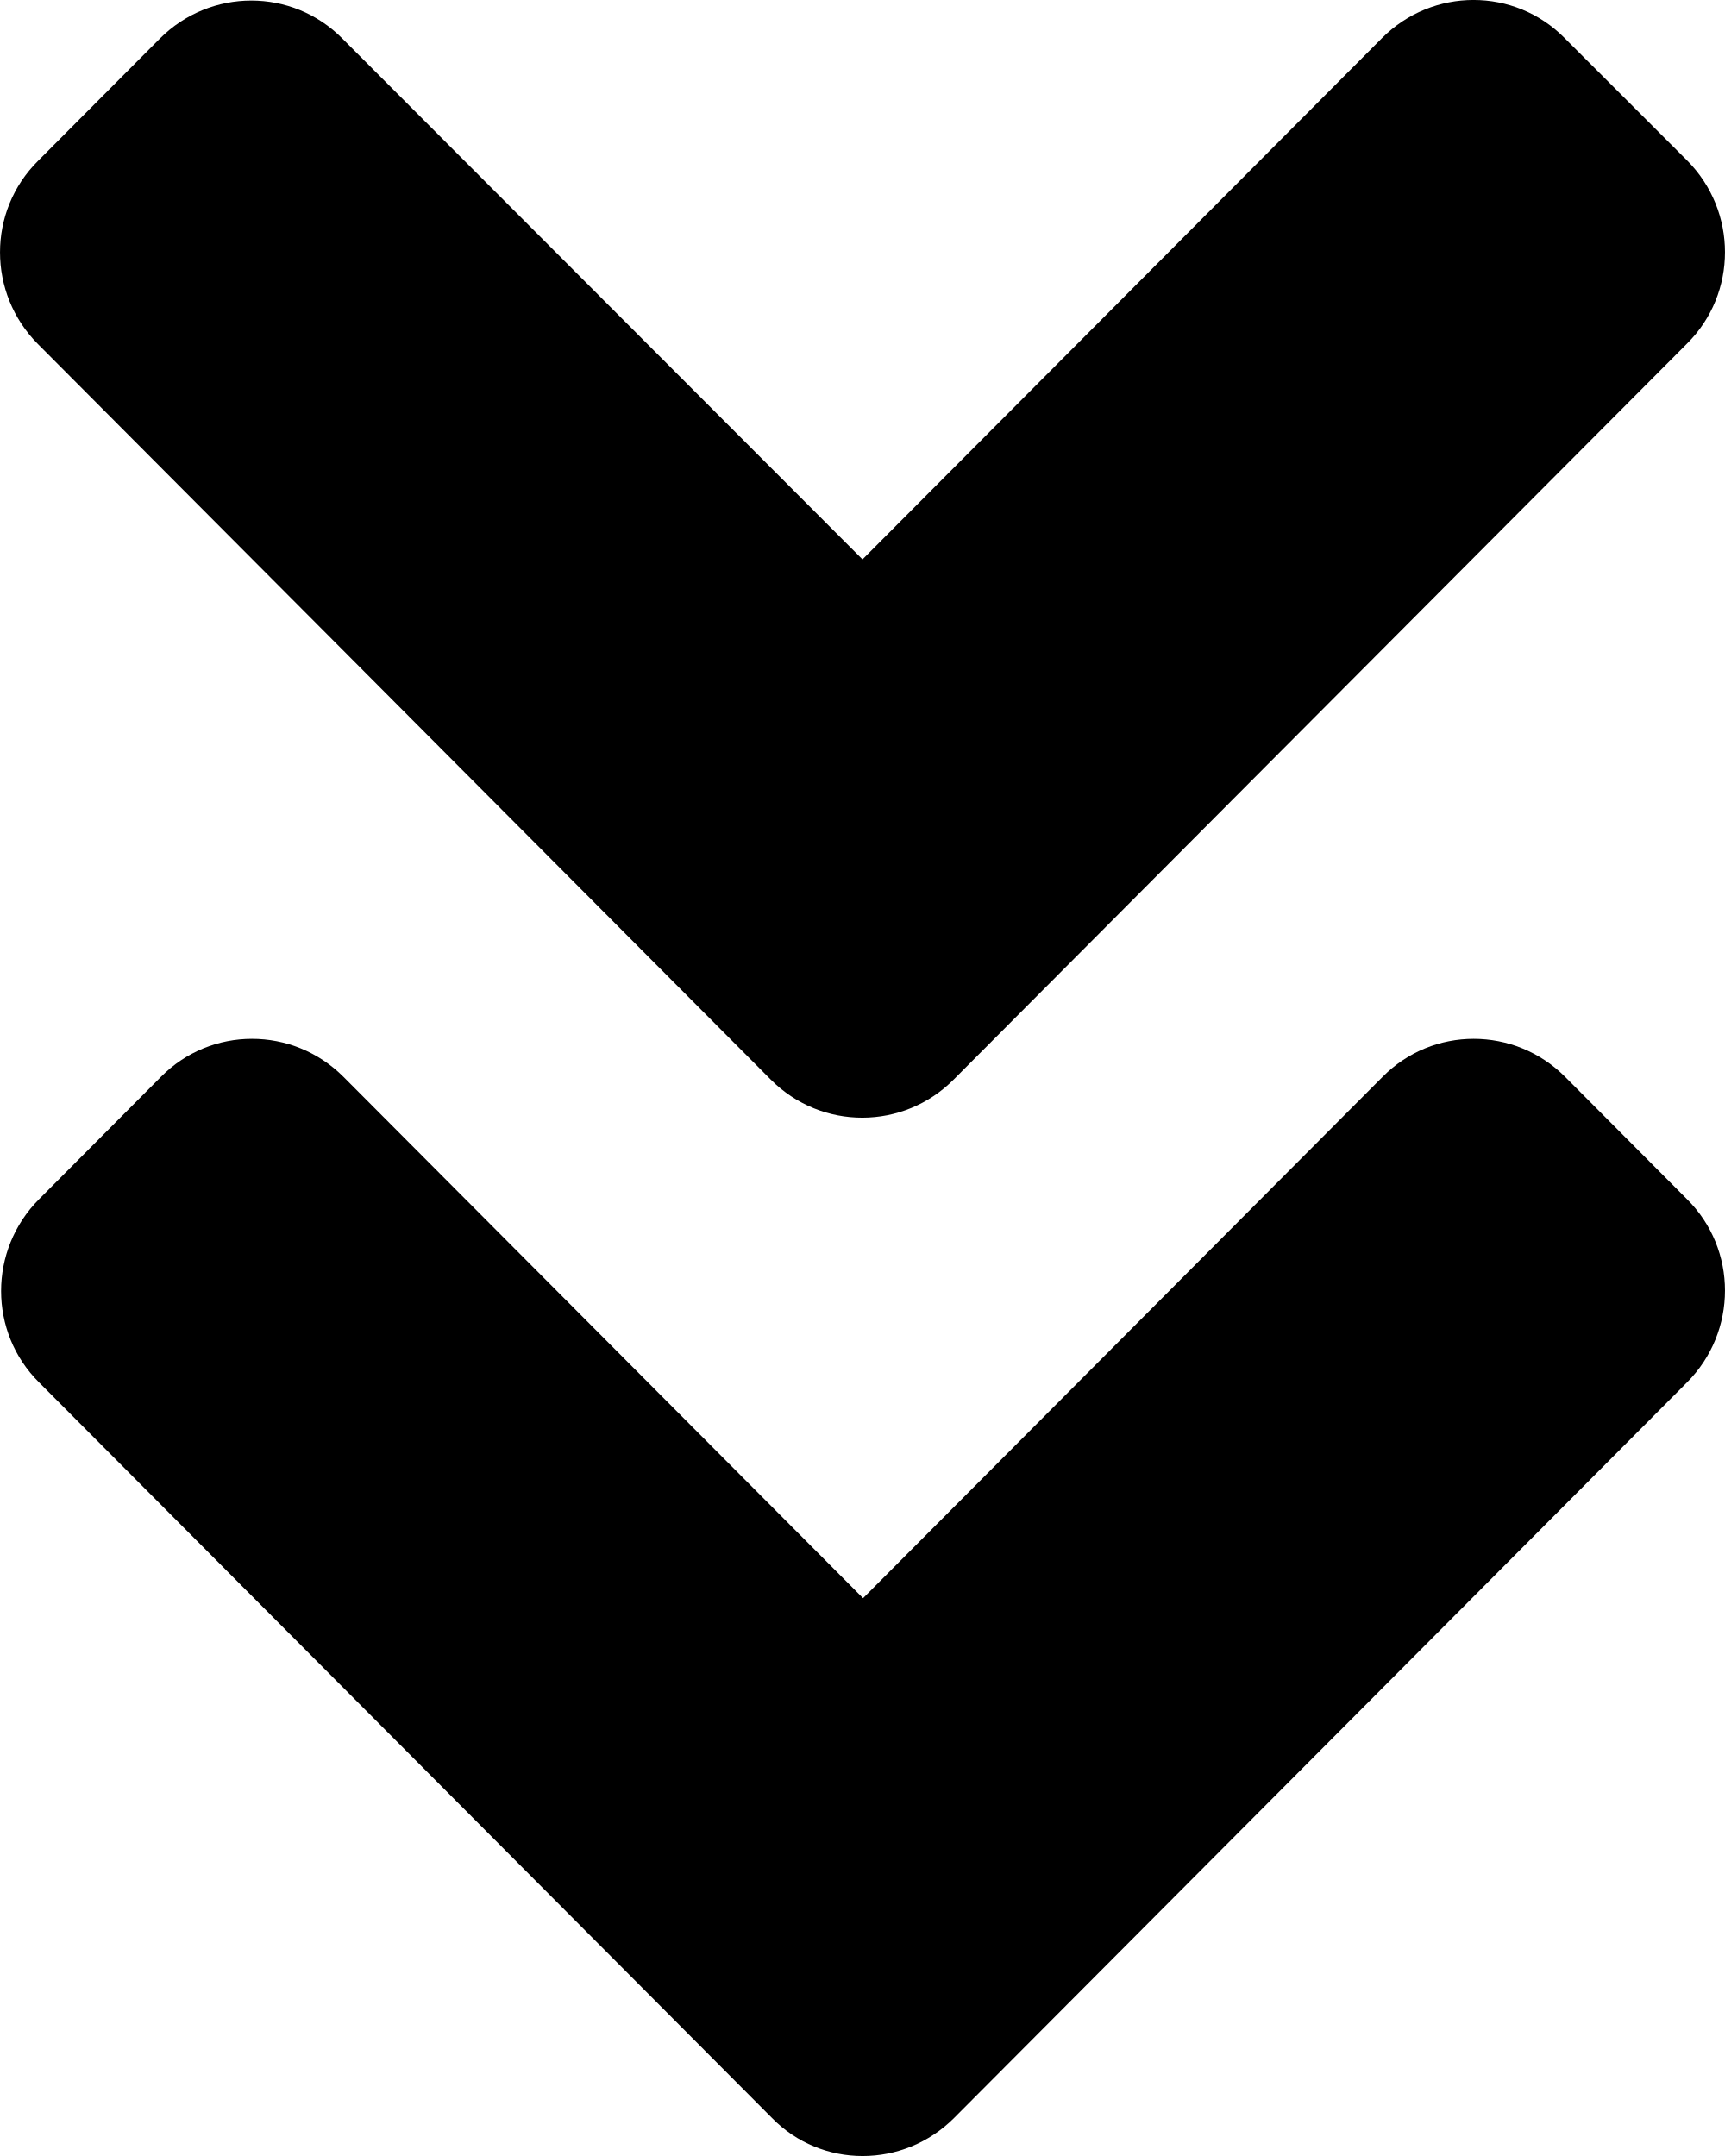
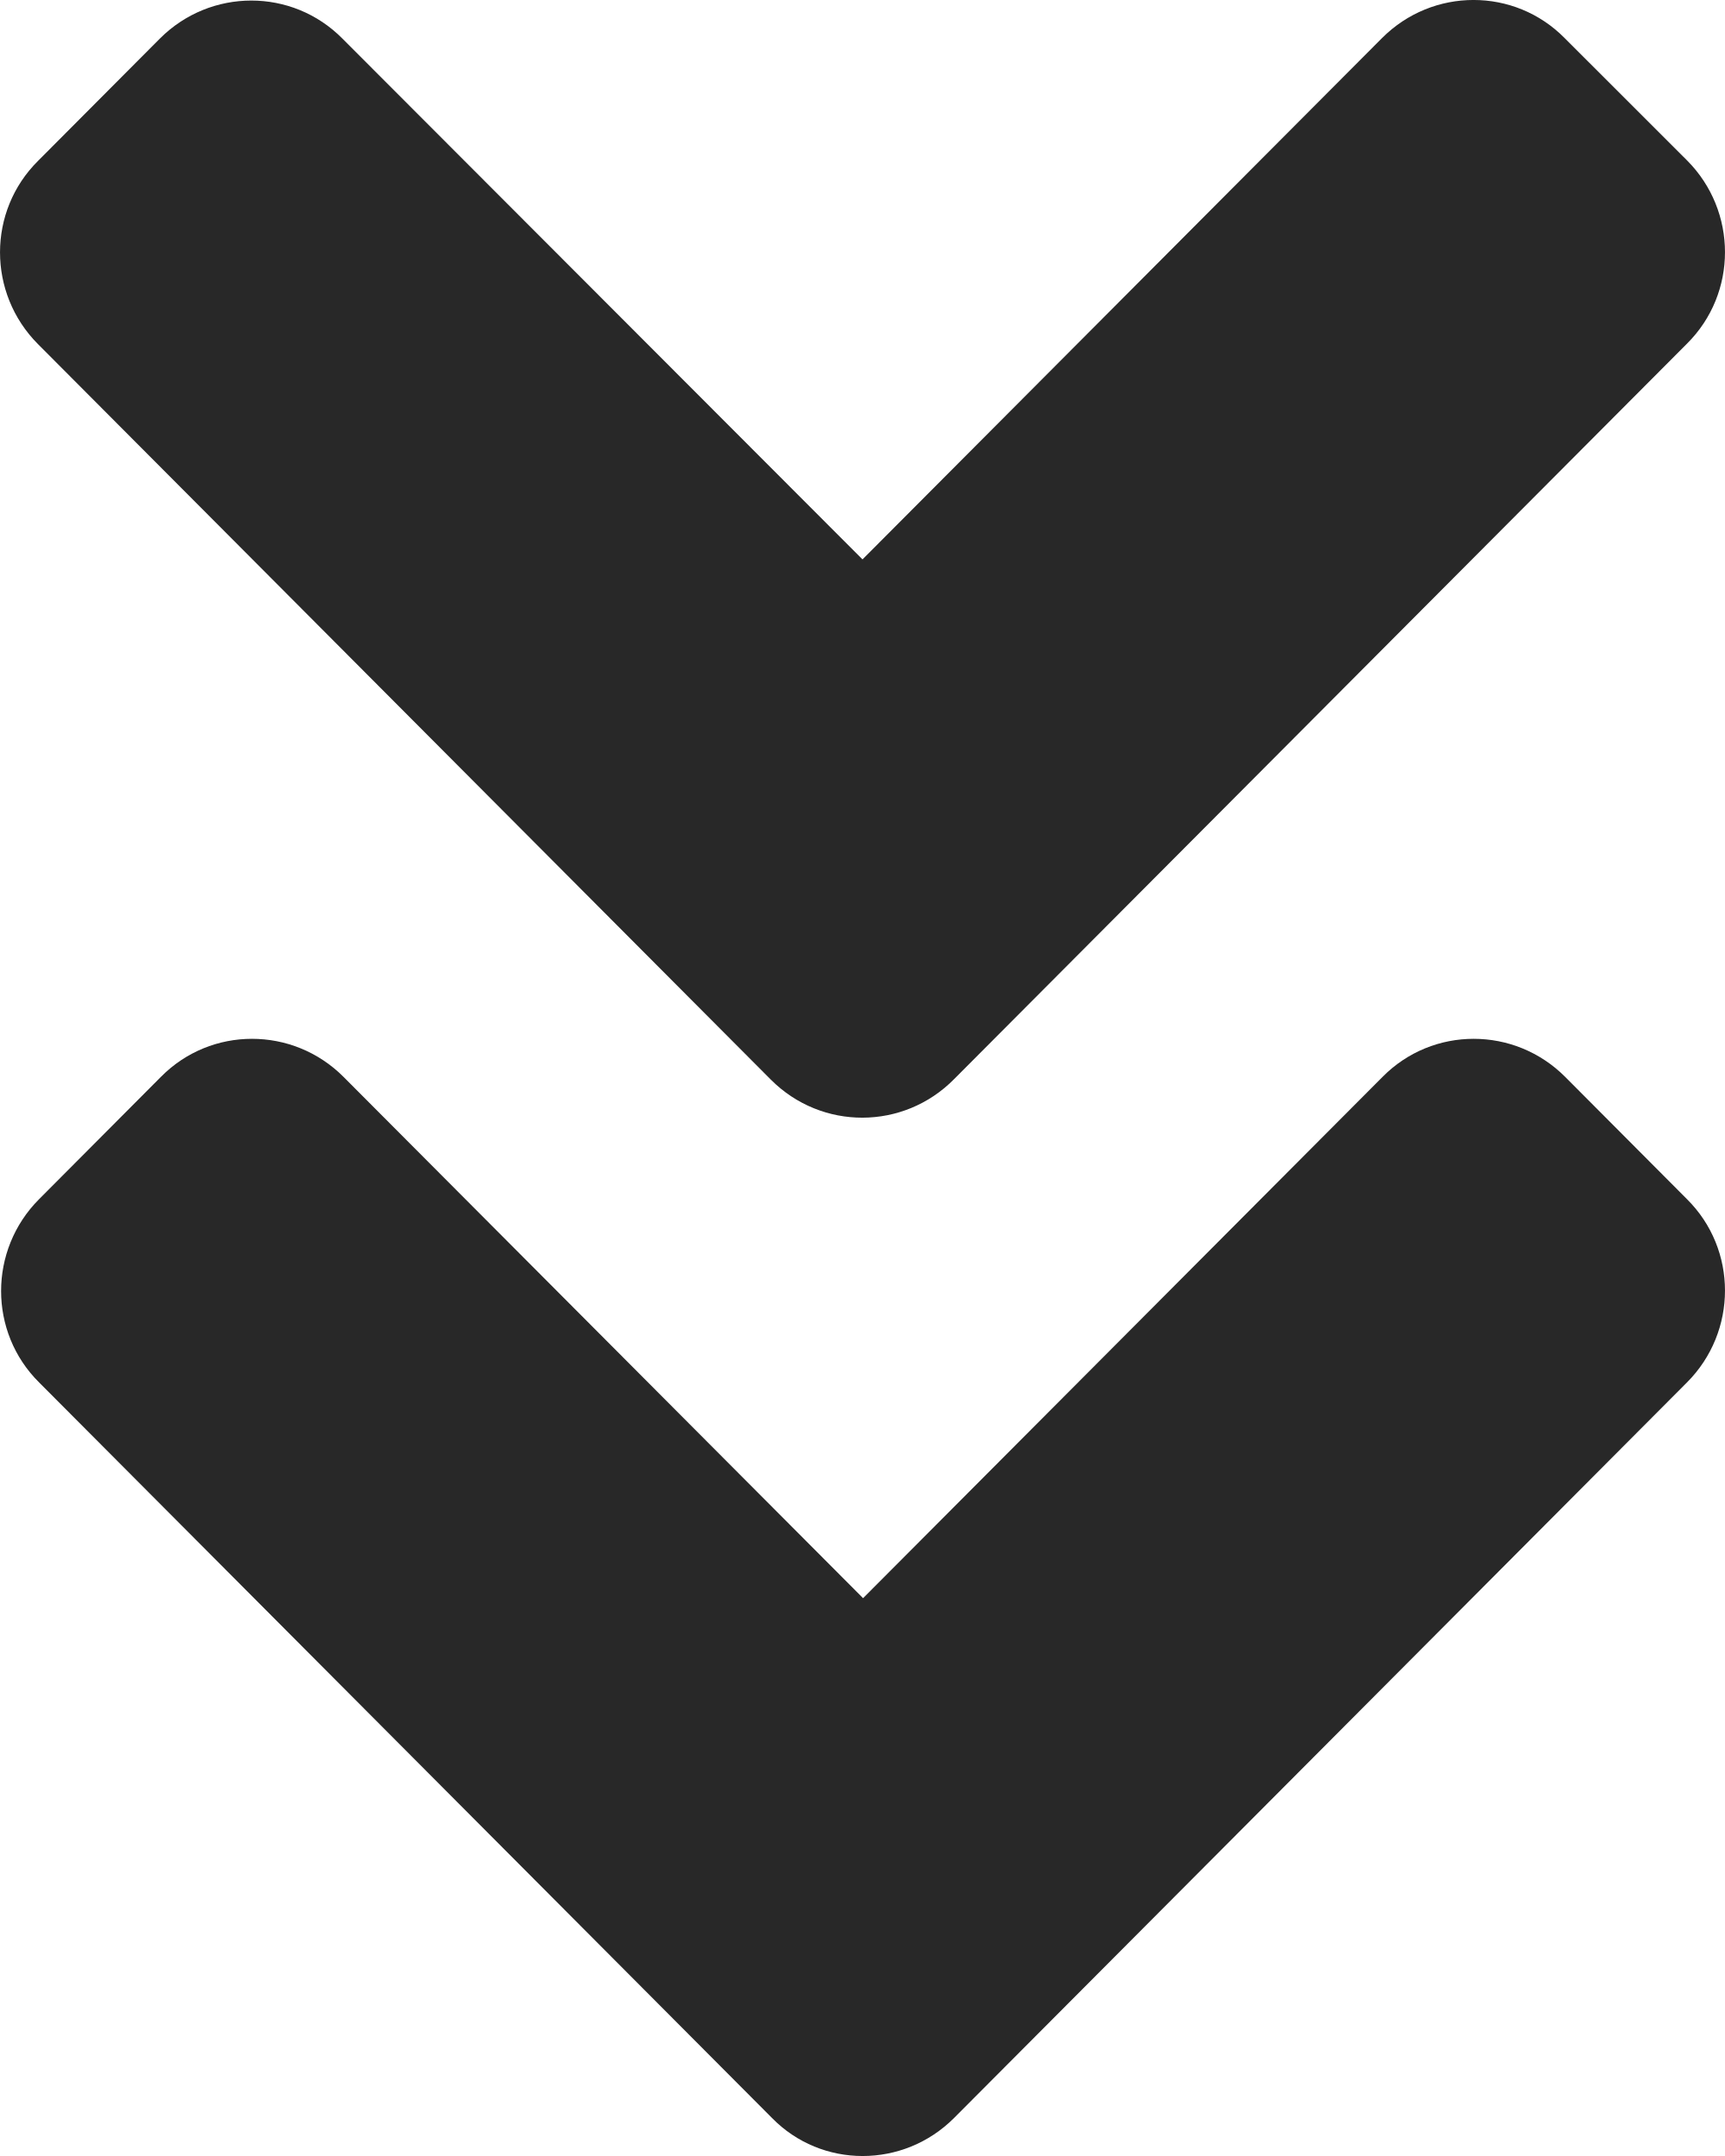
<svg xmlns="http://www.w3.org/2000/svg" width="24" height="30" viewBox="0 0 24 30" fill="none">
-   <path d="M10.725 15.023L0.529 4.789C-0.176 4.082 -0.176 2.938 0.529 2.239L2.223 0.538C2.928 -0.169 4.067 -0.169 4.765 0.538L12 7.784L19.228 0.53C19.933 -0.177 21.072 -0.177 21.769 0.53L23.471 2.231C24.176 2.938 24.176 4.082 23.471 4.782L13.275 15.015C12.57 15.73 11.43 15.73 10.725 15.023ZM13.275 29.47L23.471 19.236C24.176 18.529 24.176 17.385 23.471 16.686L21.777 14.985C21.072 14.278 19.933 14.278 19.235 14.985L12.008 22.238L4.78 14.985C4.075 14.278 2.935 14.278 2.238 14.985L0.544 16.686C-0.161 17.393 -0.161 18.537 0.544 19.236L10.74 29.47C11.43 30.177 12.57 30.177 13.275 29.47Z" fill="black" />
+   <path d="M10.725 15.023L0.529 4.789C-0.176 4.082 -0.176 2.938 0.529 2.239L2.223 0.538C2.928 -0.169 4.067 -0.169 4.765 0.538L12 7.784L19.228 0.53C19.933 -0.177 21.072 -0.177 21.769 0.53L23.471 2.231C24.176 2.938 24.176 4.082 23.471 4.782L13.275 15.015C12.57 15.73 11.43 15.73 10.725 15.023ZM13.275 29.47L23.471 19.236C24.176 18.529 24.176 17.385 23.471 16.686L21.777 14.985C21.072 14.278 19.933 14.278 19.235 14.985L12.008 22.238L4.78 14.985C4.075 14.278 2.935 14.278 2.238 14.985L0.544 16.686C-0.161 17.393 -0.161 18.537 0.544 19.236L10.74 29.47C11.43 30.177 12.57 30.177 13.275 29.47Z" fill="#282828" />
</svg>
